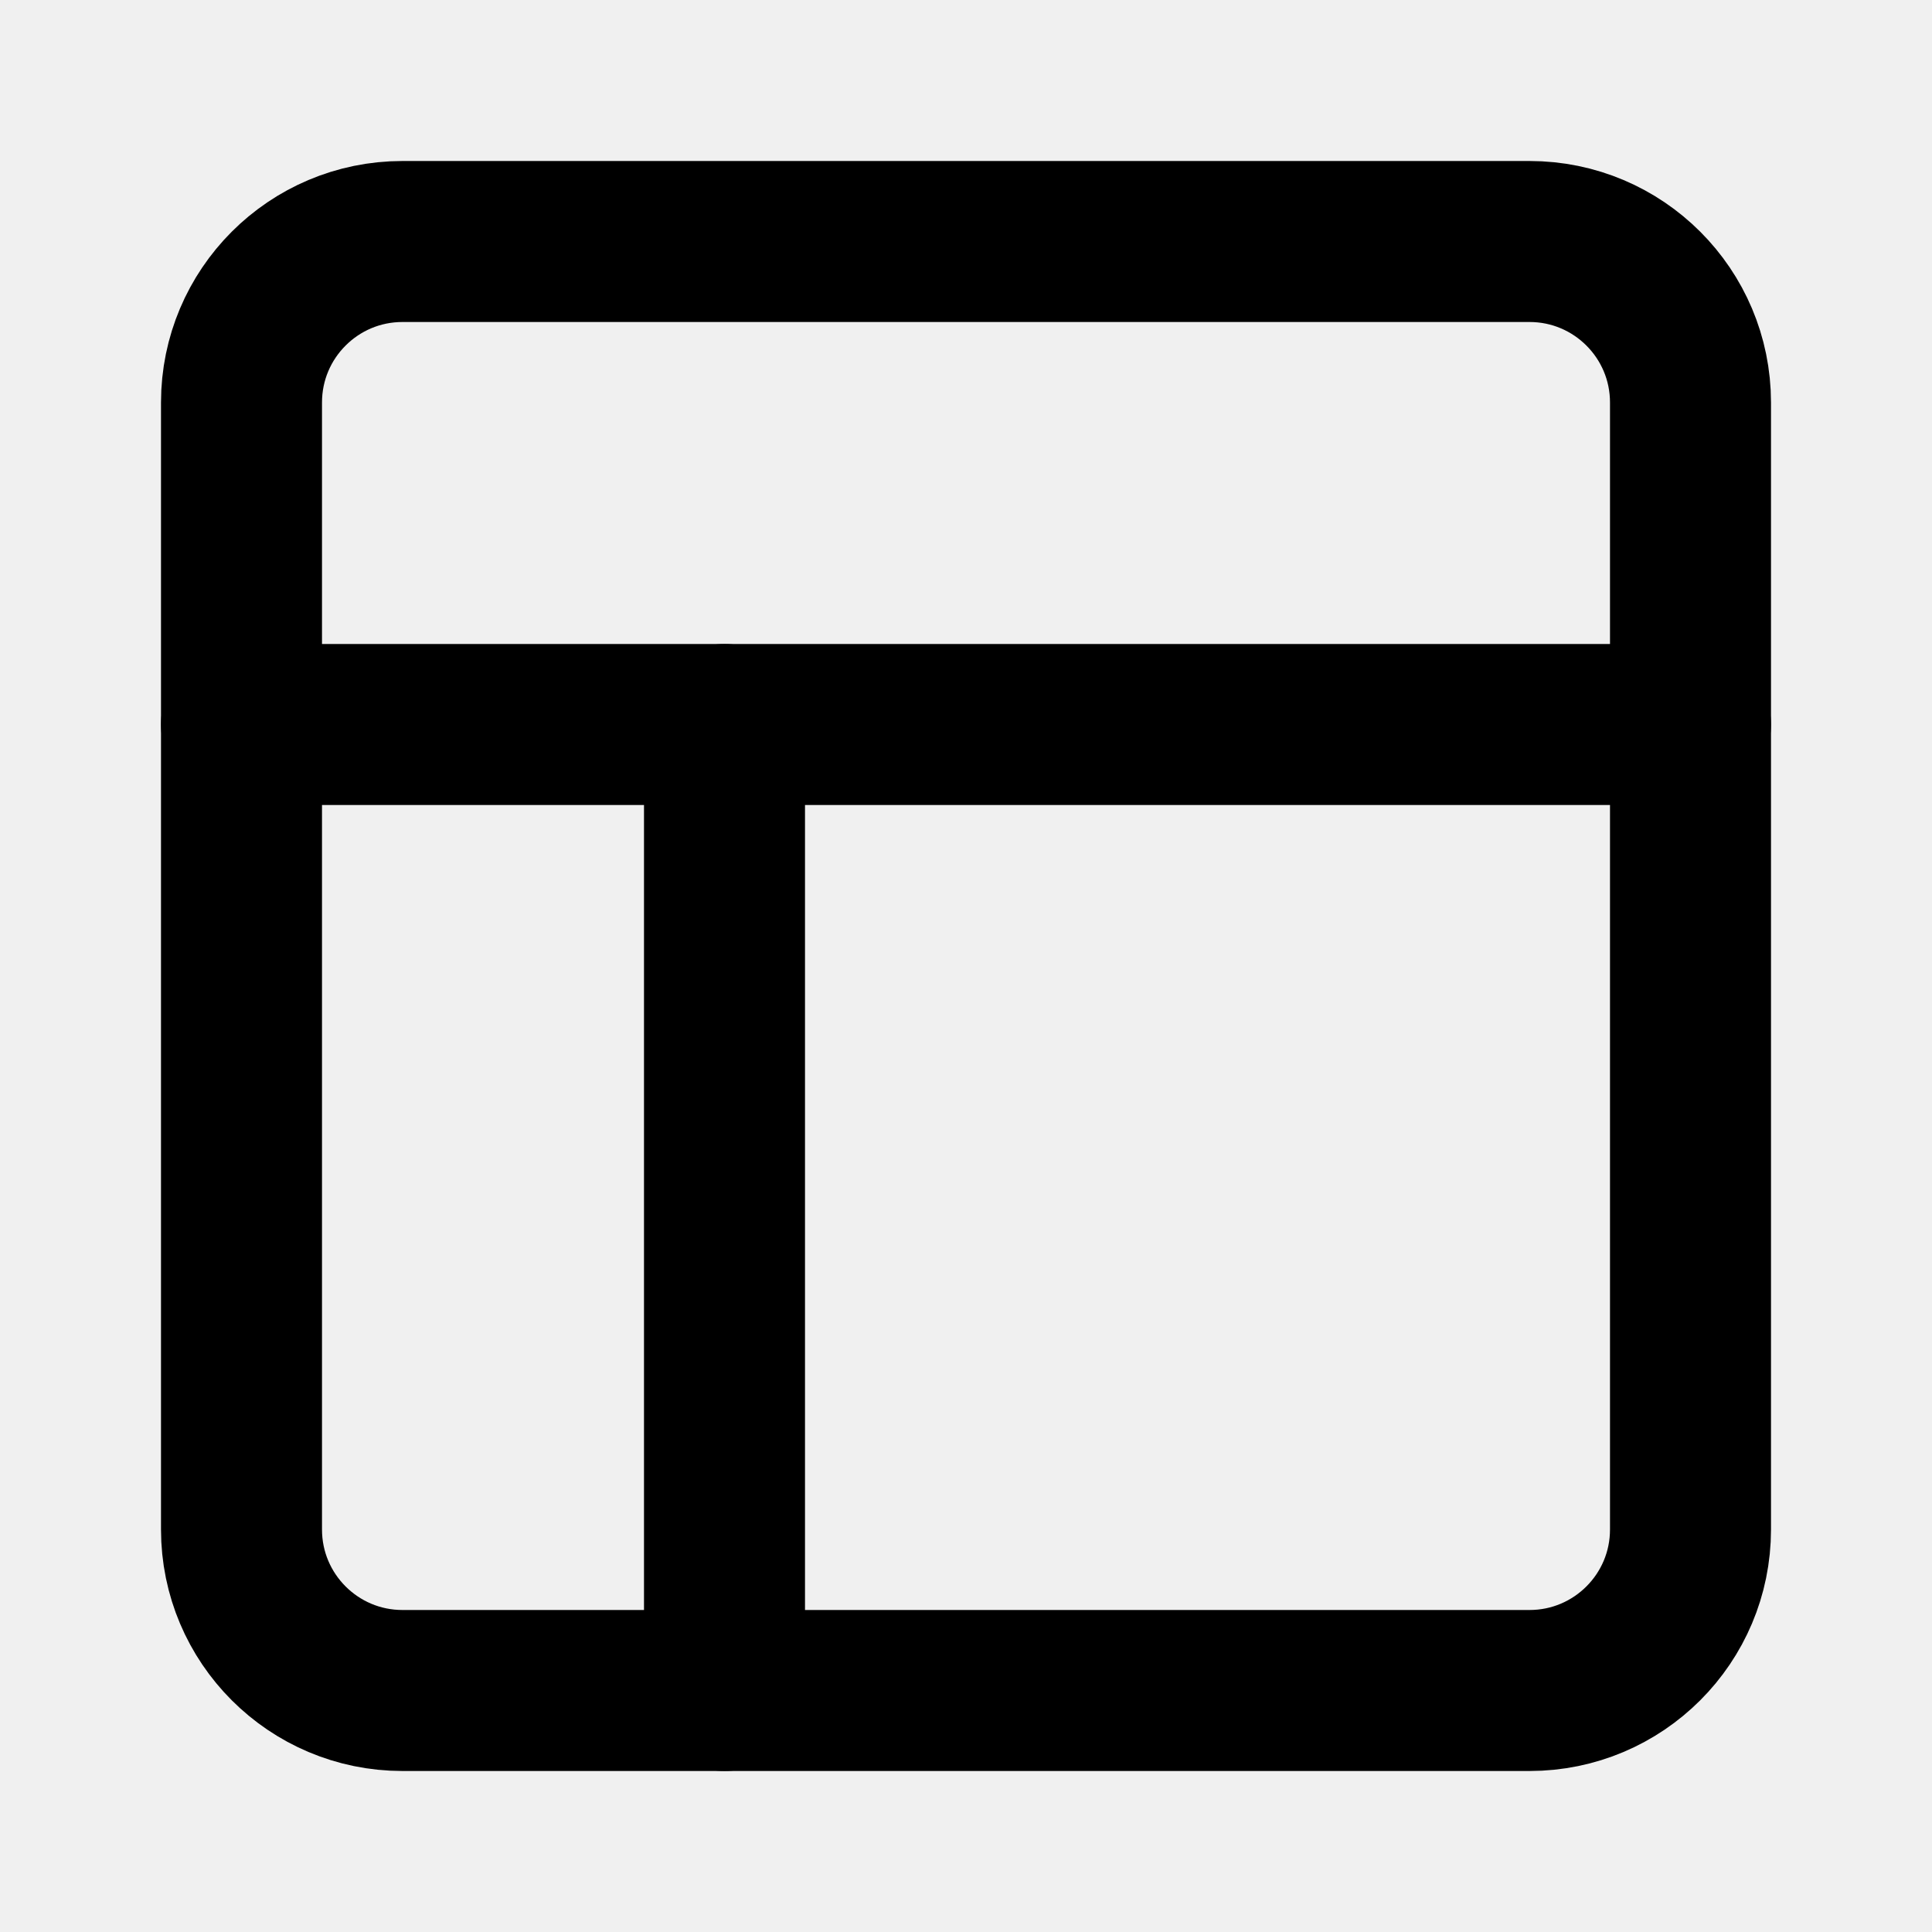
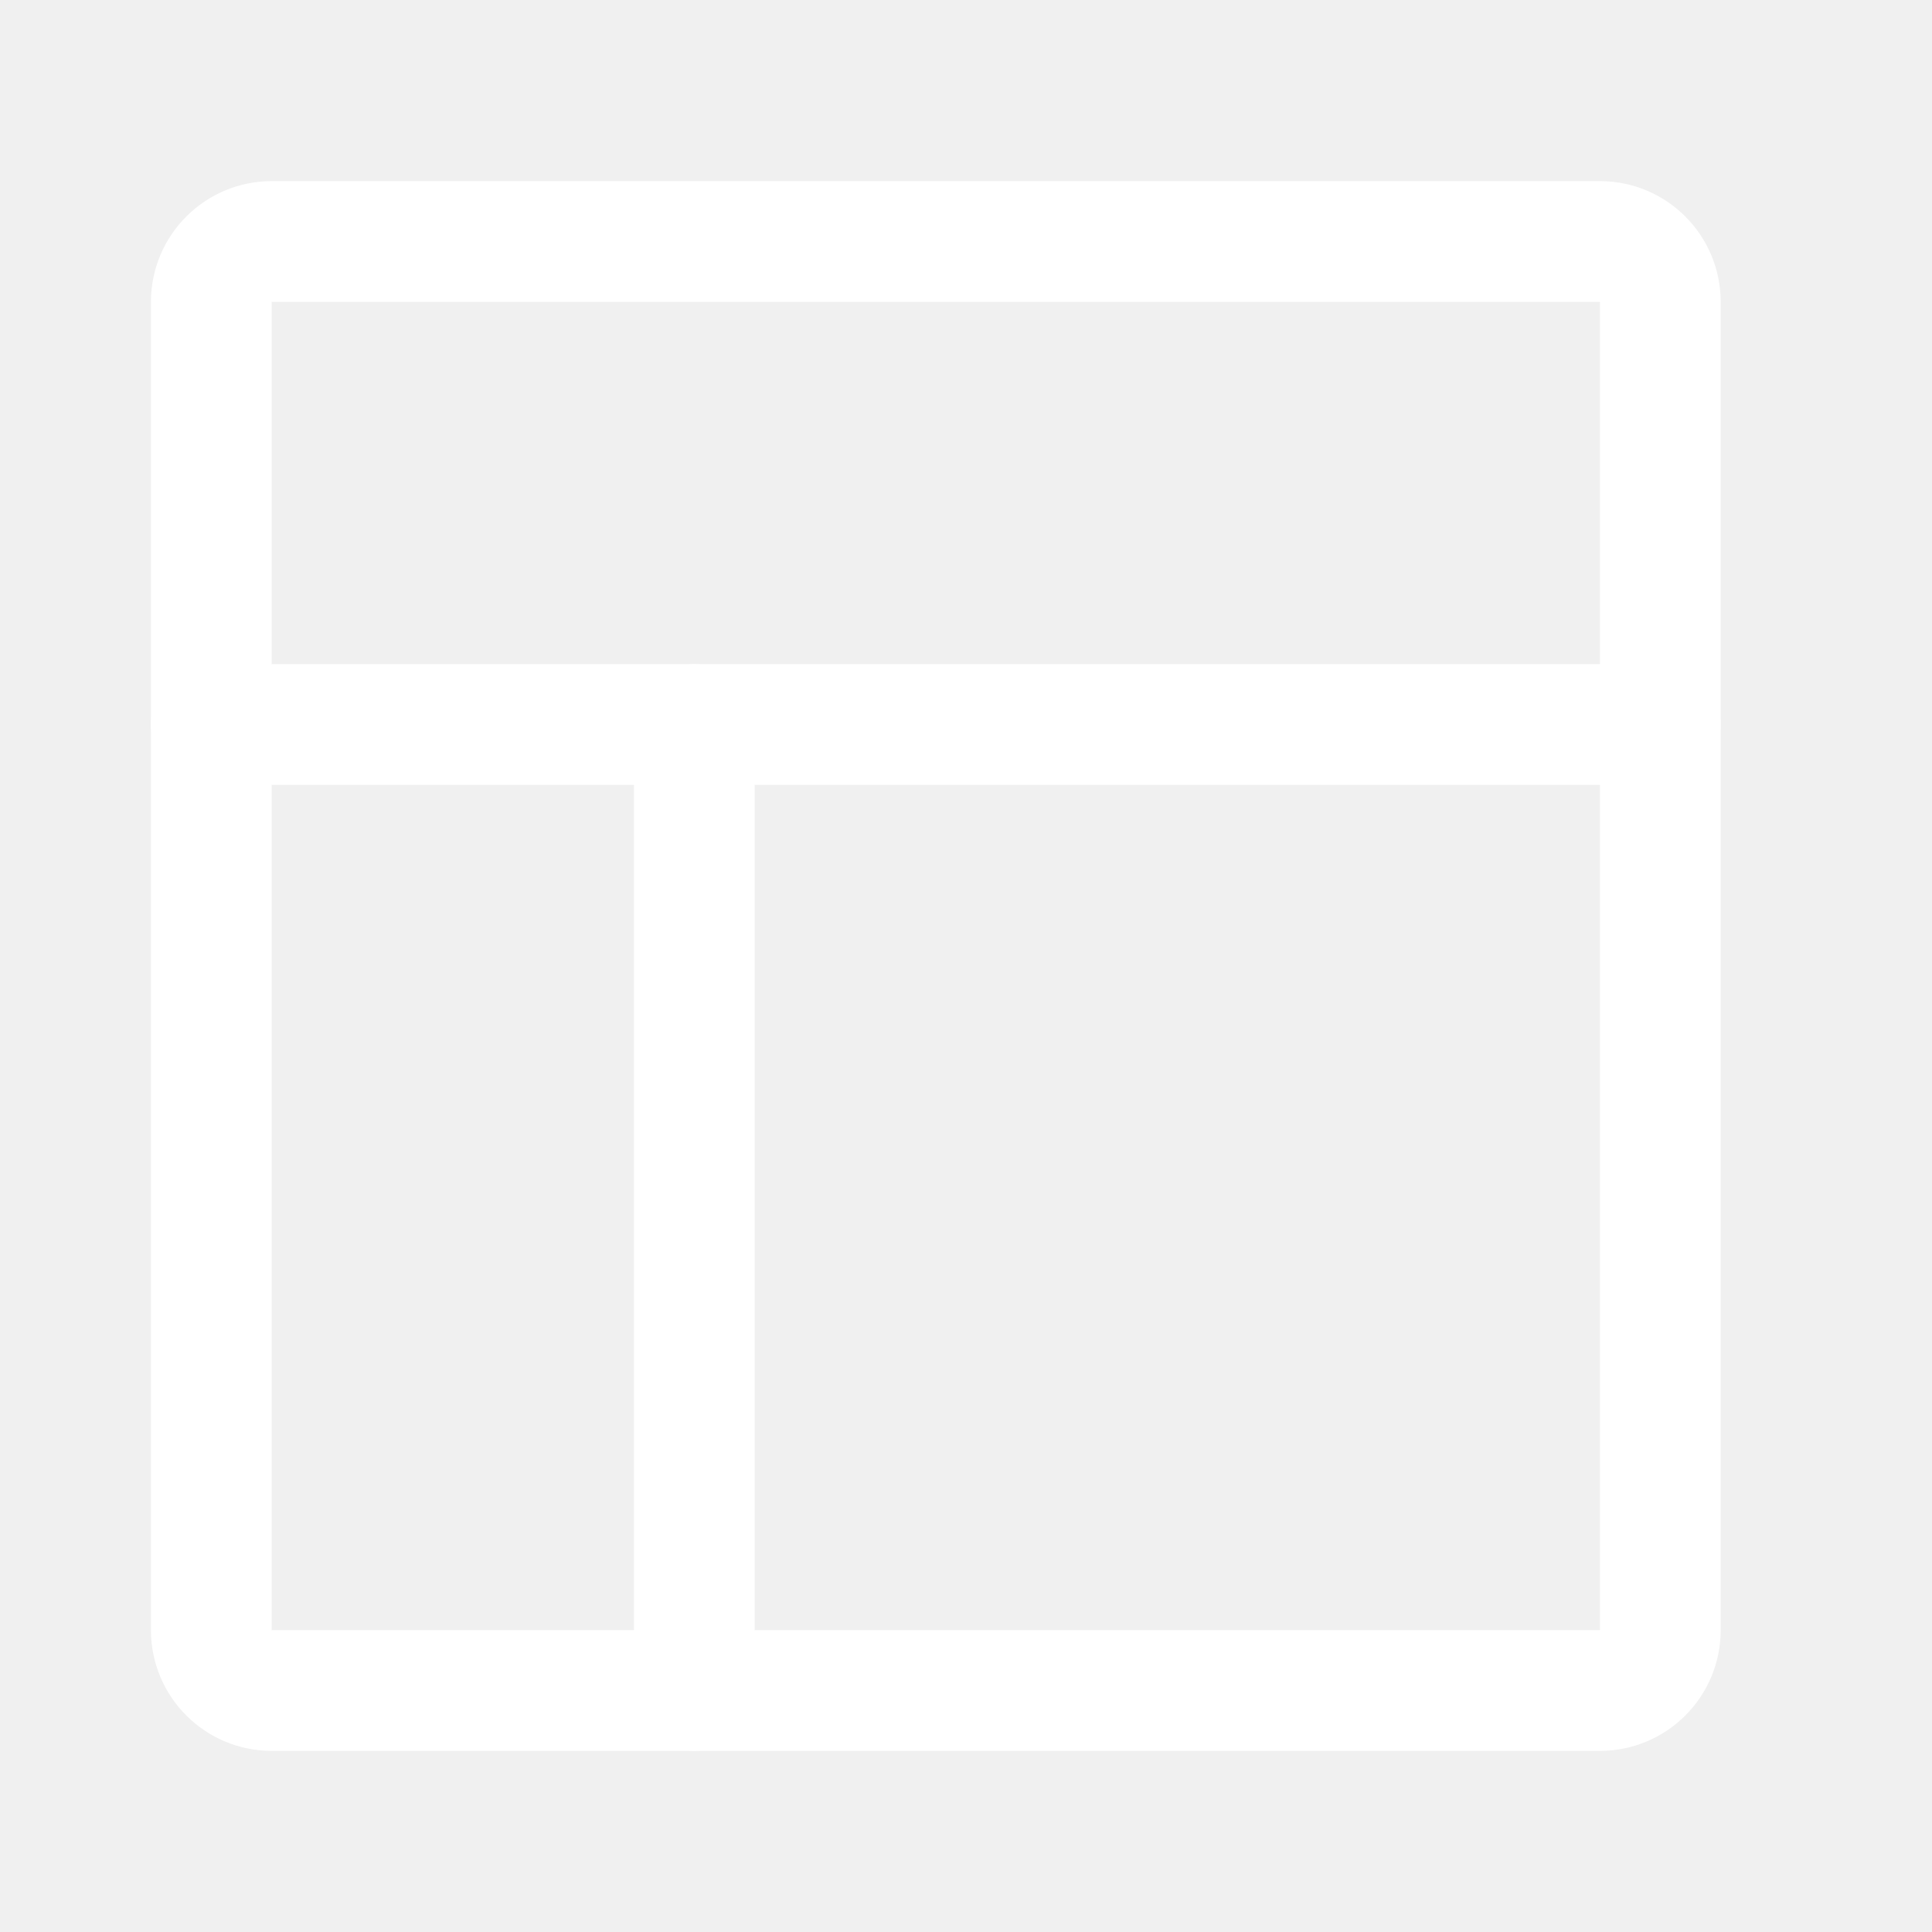
- <svg xmlns="http://www.w3.org/2000/svg" width="64" height="64" viewBox="0 0 24 24" fill="none" stroke="currentColor" stroke-width="2" stroke-linecap="round" stroke-linejoin="round" class="lucide lucide-panels-top-left">
-   <rect width="18" height="18" x="3" y="3" rx="2" />
-   <path d="M3 9h18" />
-   <path d="M9 21V9" />
+ <svg xmlns="http://www.w3.org/2000/svg" width="100%" height="100%" viewBox="0 0 64 64" version="1.1" xml:space="preserve" style="fill-rule:evenodd;clip-rule:evenodd;stroke-linecap:round;stroke-linejoin:round;">
+   <g transform="matrix(2.666667,0,0,2.666667,-1,0)">
+     <path d="M21,3.75L21,20.25C21,20.664 20.664,21 20.25,21L3.75,21C3.336,21 3,20.664 3,20.25L3,3.75C3,3.336 3.336,3 3.75,3L20.25,3C20.664,3 21,3.336 21,3.75Z" style="fill:none;stroke:white;stroke-width:1.5px;" />
+   </g>
+   <g transform="matrix(2.666667,0,0,2.666667,-1,0)">
+     <path d="M3,9L21,9" style="fill:none;fill-rule:nonzero;stroke:white;stroke-width:1.5px;" />
+   </g>
+   <g transform="matrix(2.666667,0,0,2.666667,-1,0)">
+     <path d="M9,21L9,9" style="fill:none;fill-rule:nonzero;stroke:white;stroke-width:1.5px;" />
+   </g>
</svg>
